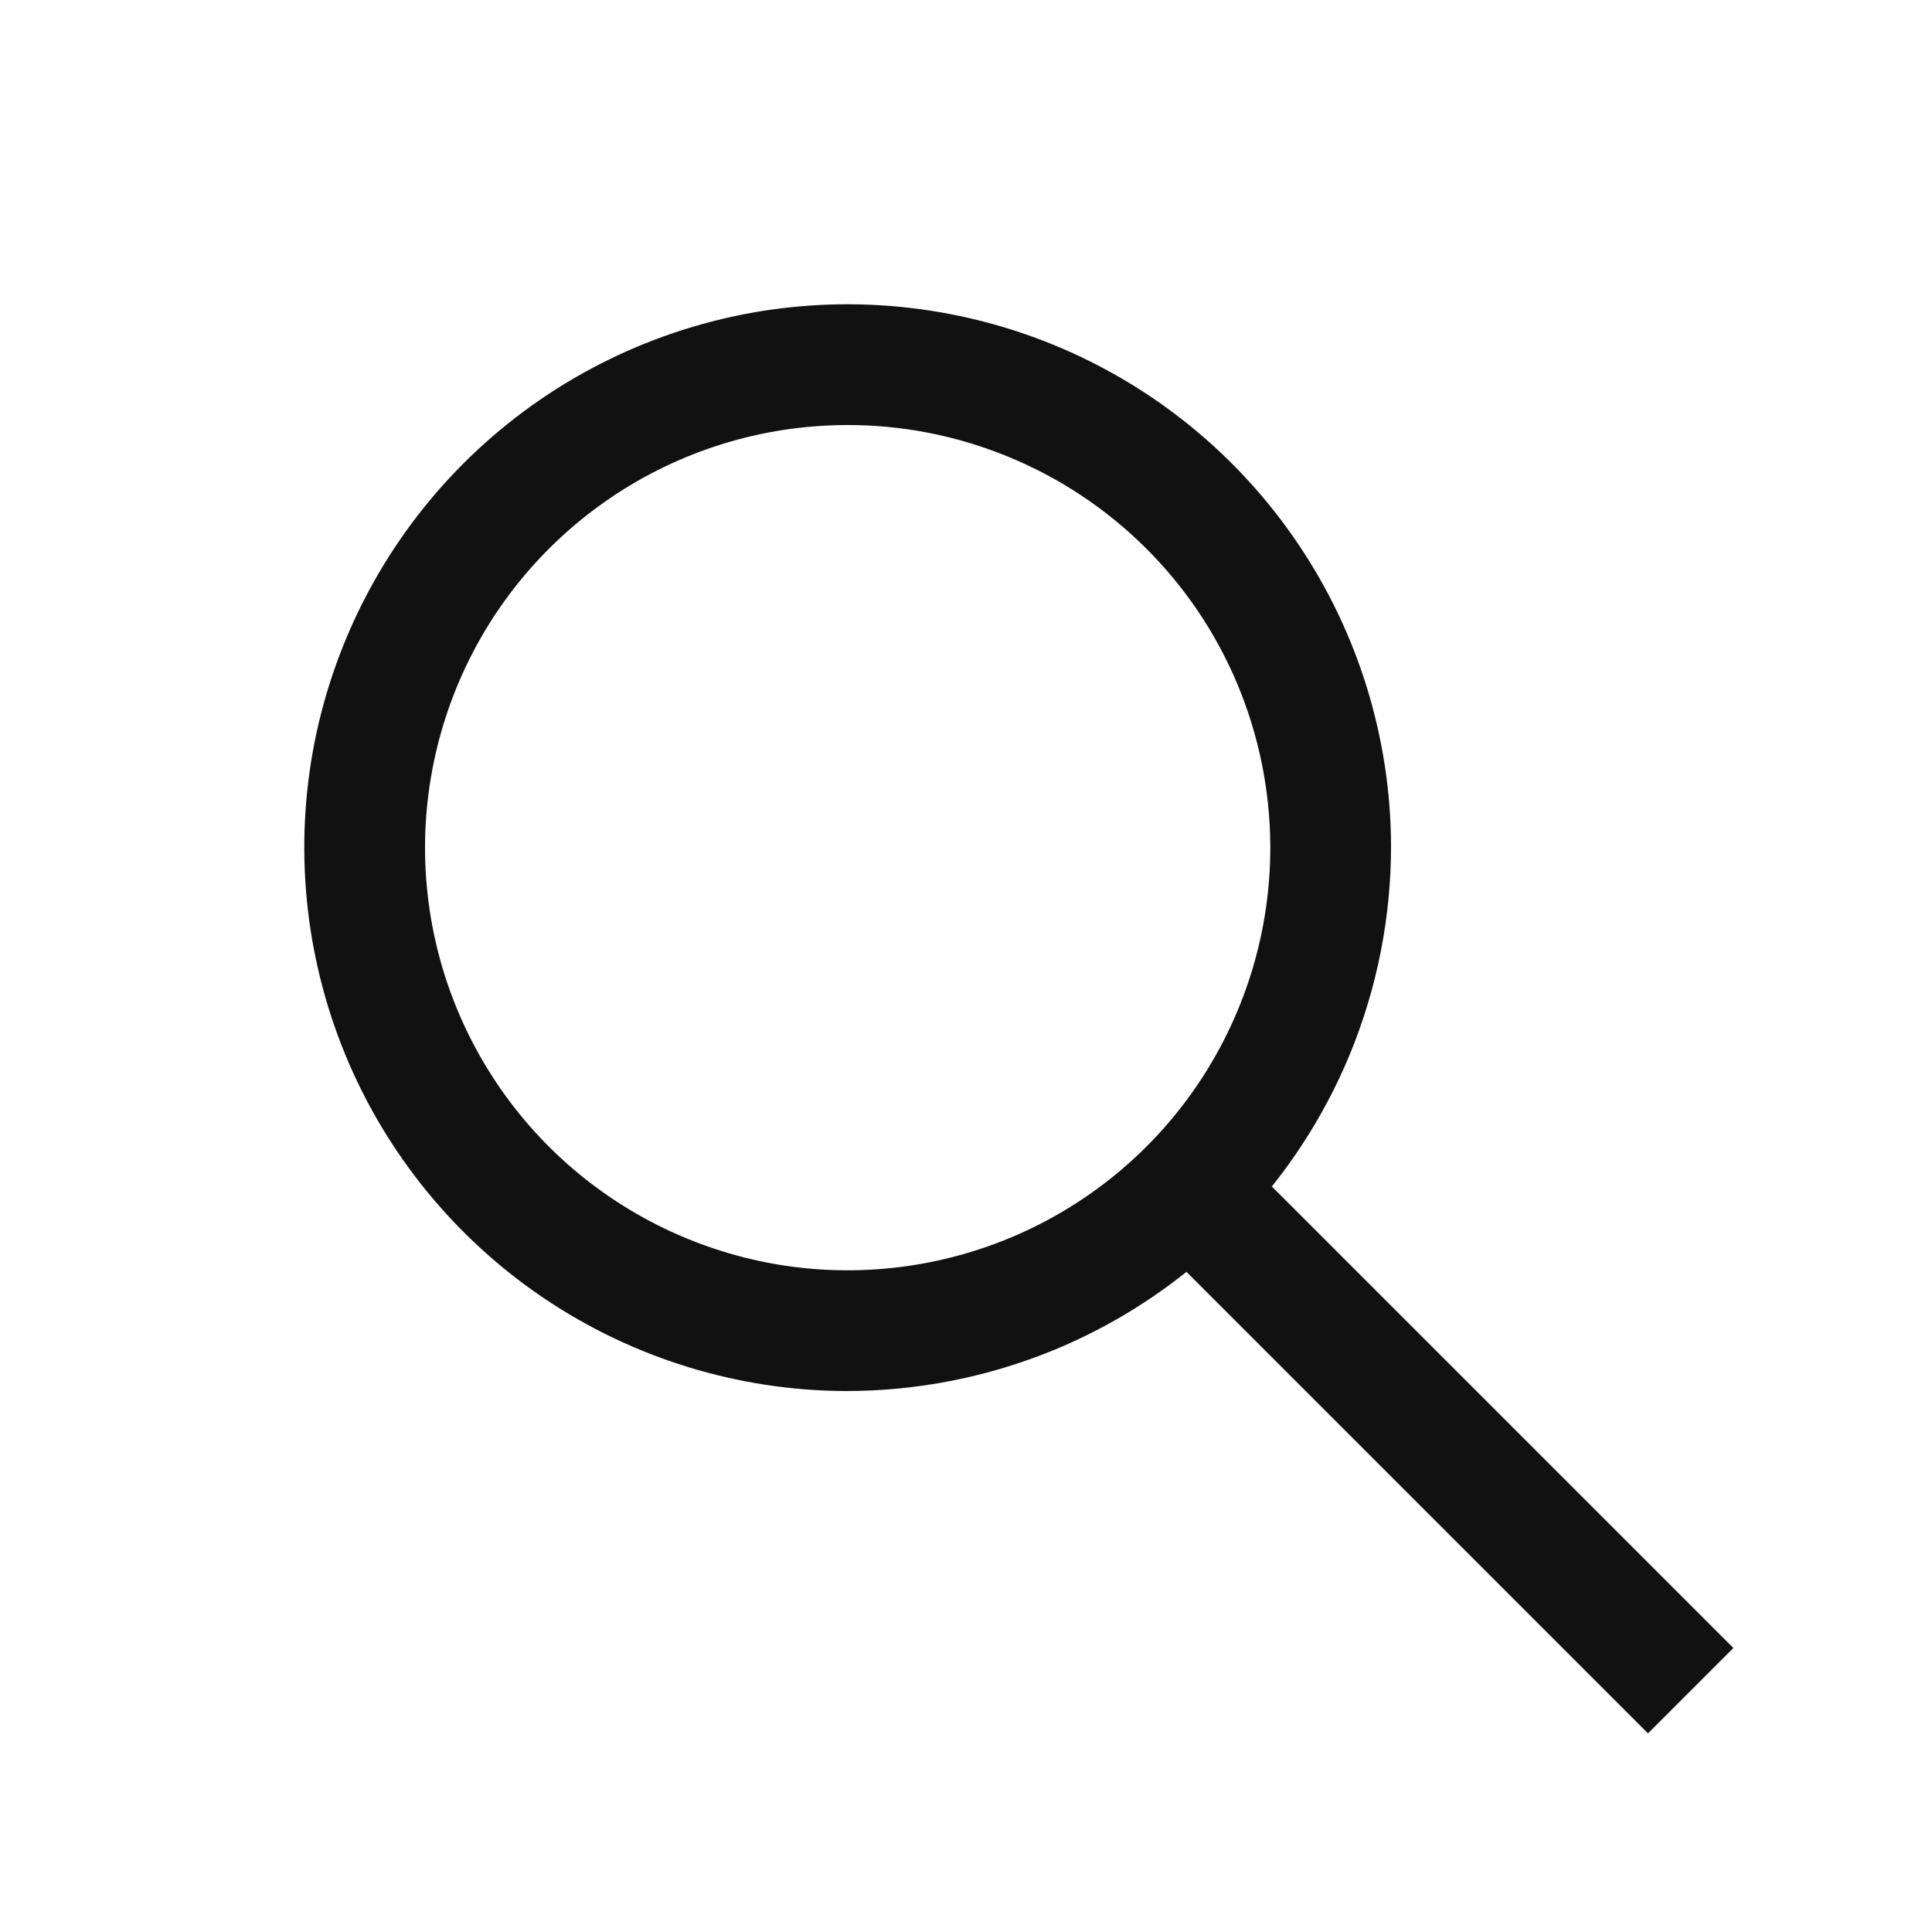
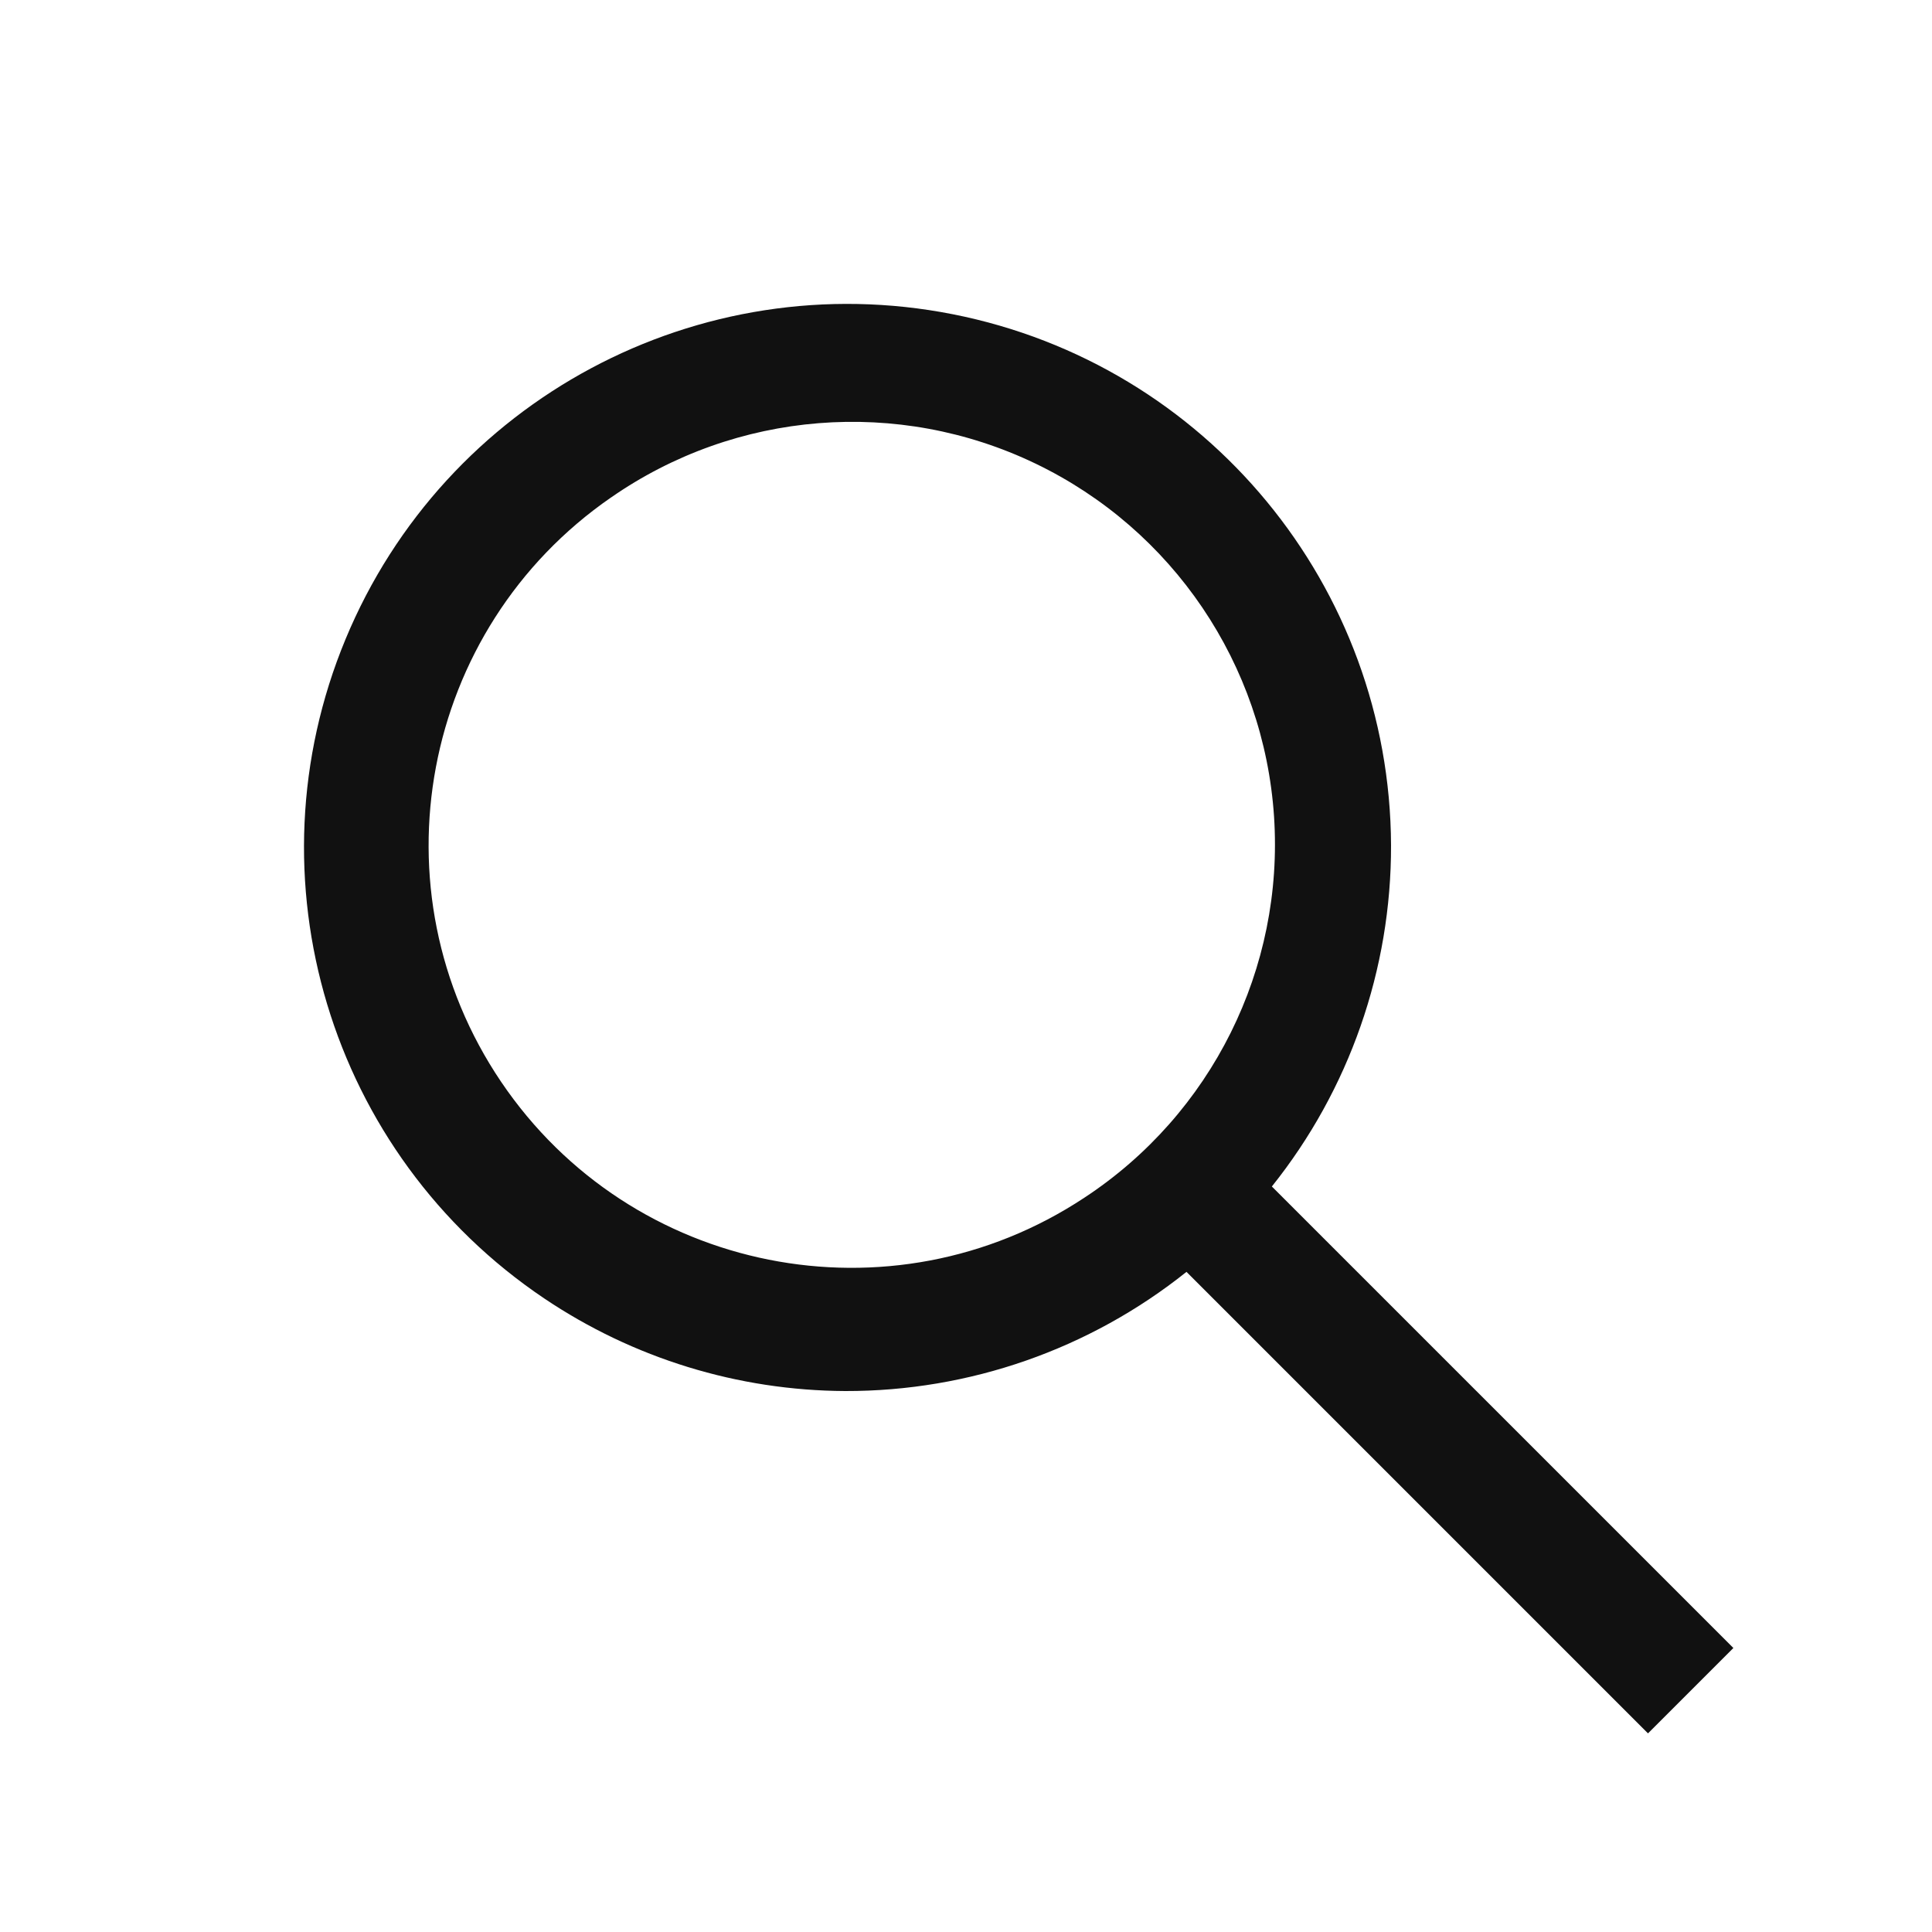
<svg xmlns="http://www.w3.org/2000/svg" viewBox="0 0 16 16" fill="none">
-   <path fill-rule="evenodd" clip-rule="evenodd" d="M4.507 10.753C5.244 11.249 6.112 11.516 7 11.52C7.594 11.521 8.182 11.405 8.731 11.179C9.126 11.016 9.494 10.798 9.826 10.533L13.648 14.355L14.355 13.648L10.533 9.826C10.798 9.494 11.016 9.125 11.179 8.731C11.405 8.182 11.521 7.594 11.52 7C11.516 6.112 11.249 5.244 10.753 4.508C10.257 3.771 9.554 3.197 8.733 2.859C7.911 2.521 7.008 2.433 6.137 2.607C5.266 2.782 4.466 3.21 3.838 3.838C3.21 4.466 2.782 5.266 2.607 6.137C2.433 7.008 2.521 7.911 2.859 8.733C3.197 9.554 3.771 10.257 4.507 10.753ZM5.059 4.121C5.632 3.733 6.308 3.524 7 3.52C7.46 3.517 7.915 3.605 8.341 3.779C8.767 3.952 9.154 4.208 9.481 4.531C9.808 4.854 10.068 5.238 10.246 5.662C10.424 6.086 10.517 6.54 10.52 7C10.524 7.692 10.322 8.37 9.941 8.948C9.56 9.526 9.016 9.977 8.378 10.246C7.74 10.514 7.037 10.588 6.357 10.457C5.677 10.325 5.052 9.996 4.559 9.509C4.067 9.022 3.73 8.401 3.591 7.722C3.452 7.044 3.518 6.34 3.779 5.699C4.04 5.058 4.486 4.509 5.059 4.121Z" fill="#111111" />
+   <path fill-rule="evenodd" clip-rule="evenodd" d="M4.507 10.753A4.5 4.5 0 0 0 7 11.52a4.51 4.51 0 0 0 2.826-.987l3.822 3.822.707-.707-3.822-3.822A4.507 4.507 0 0 0 11.52 7a4.501 4.501 0 1 0-7.013 3.753Zm.552-6.632A3.5 3.5 0 1 1 8.98 9.919 3.5 3.5 0 0 1 5.06 4.12Z" fill="#111111" />
</svg>
